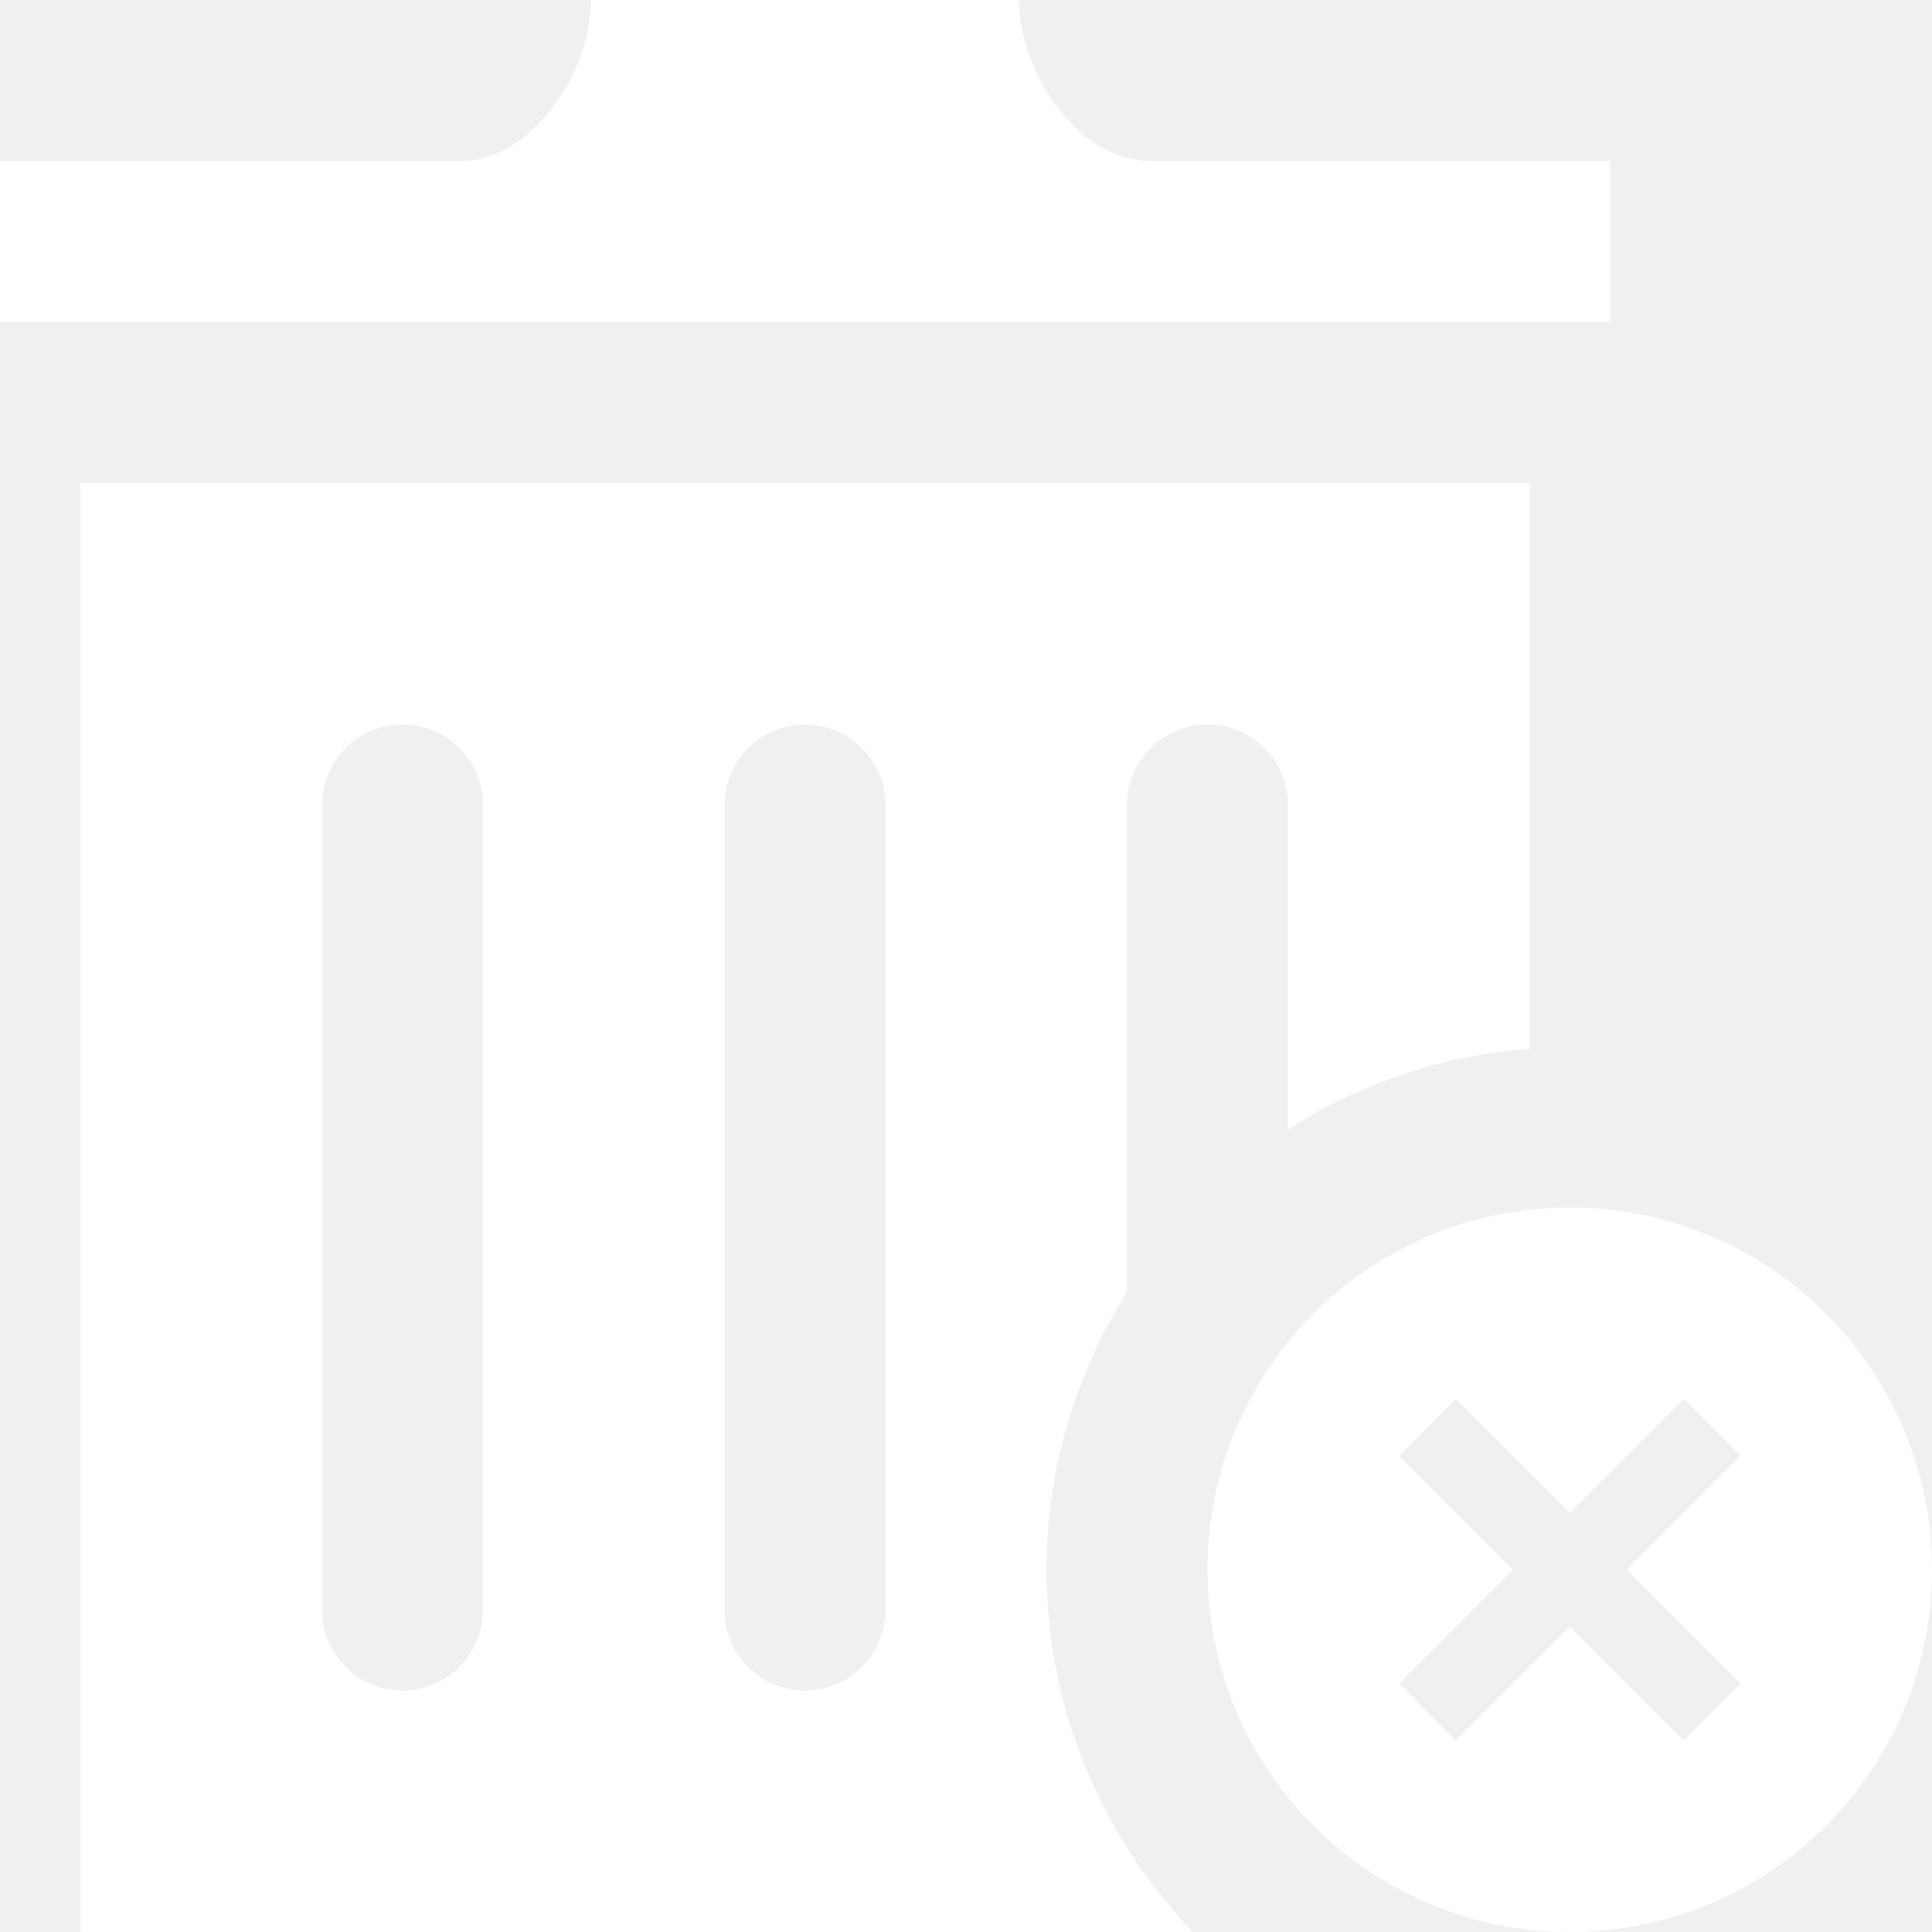
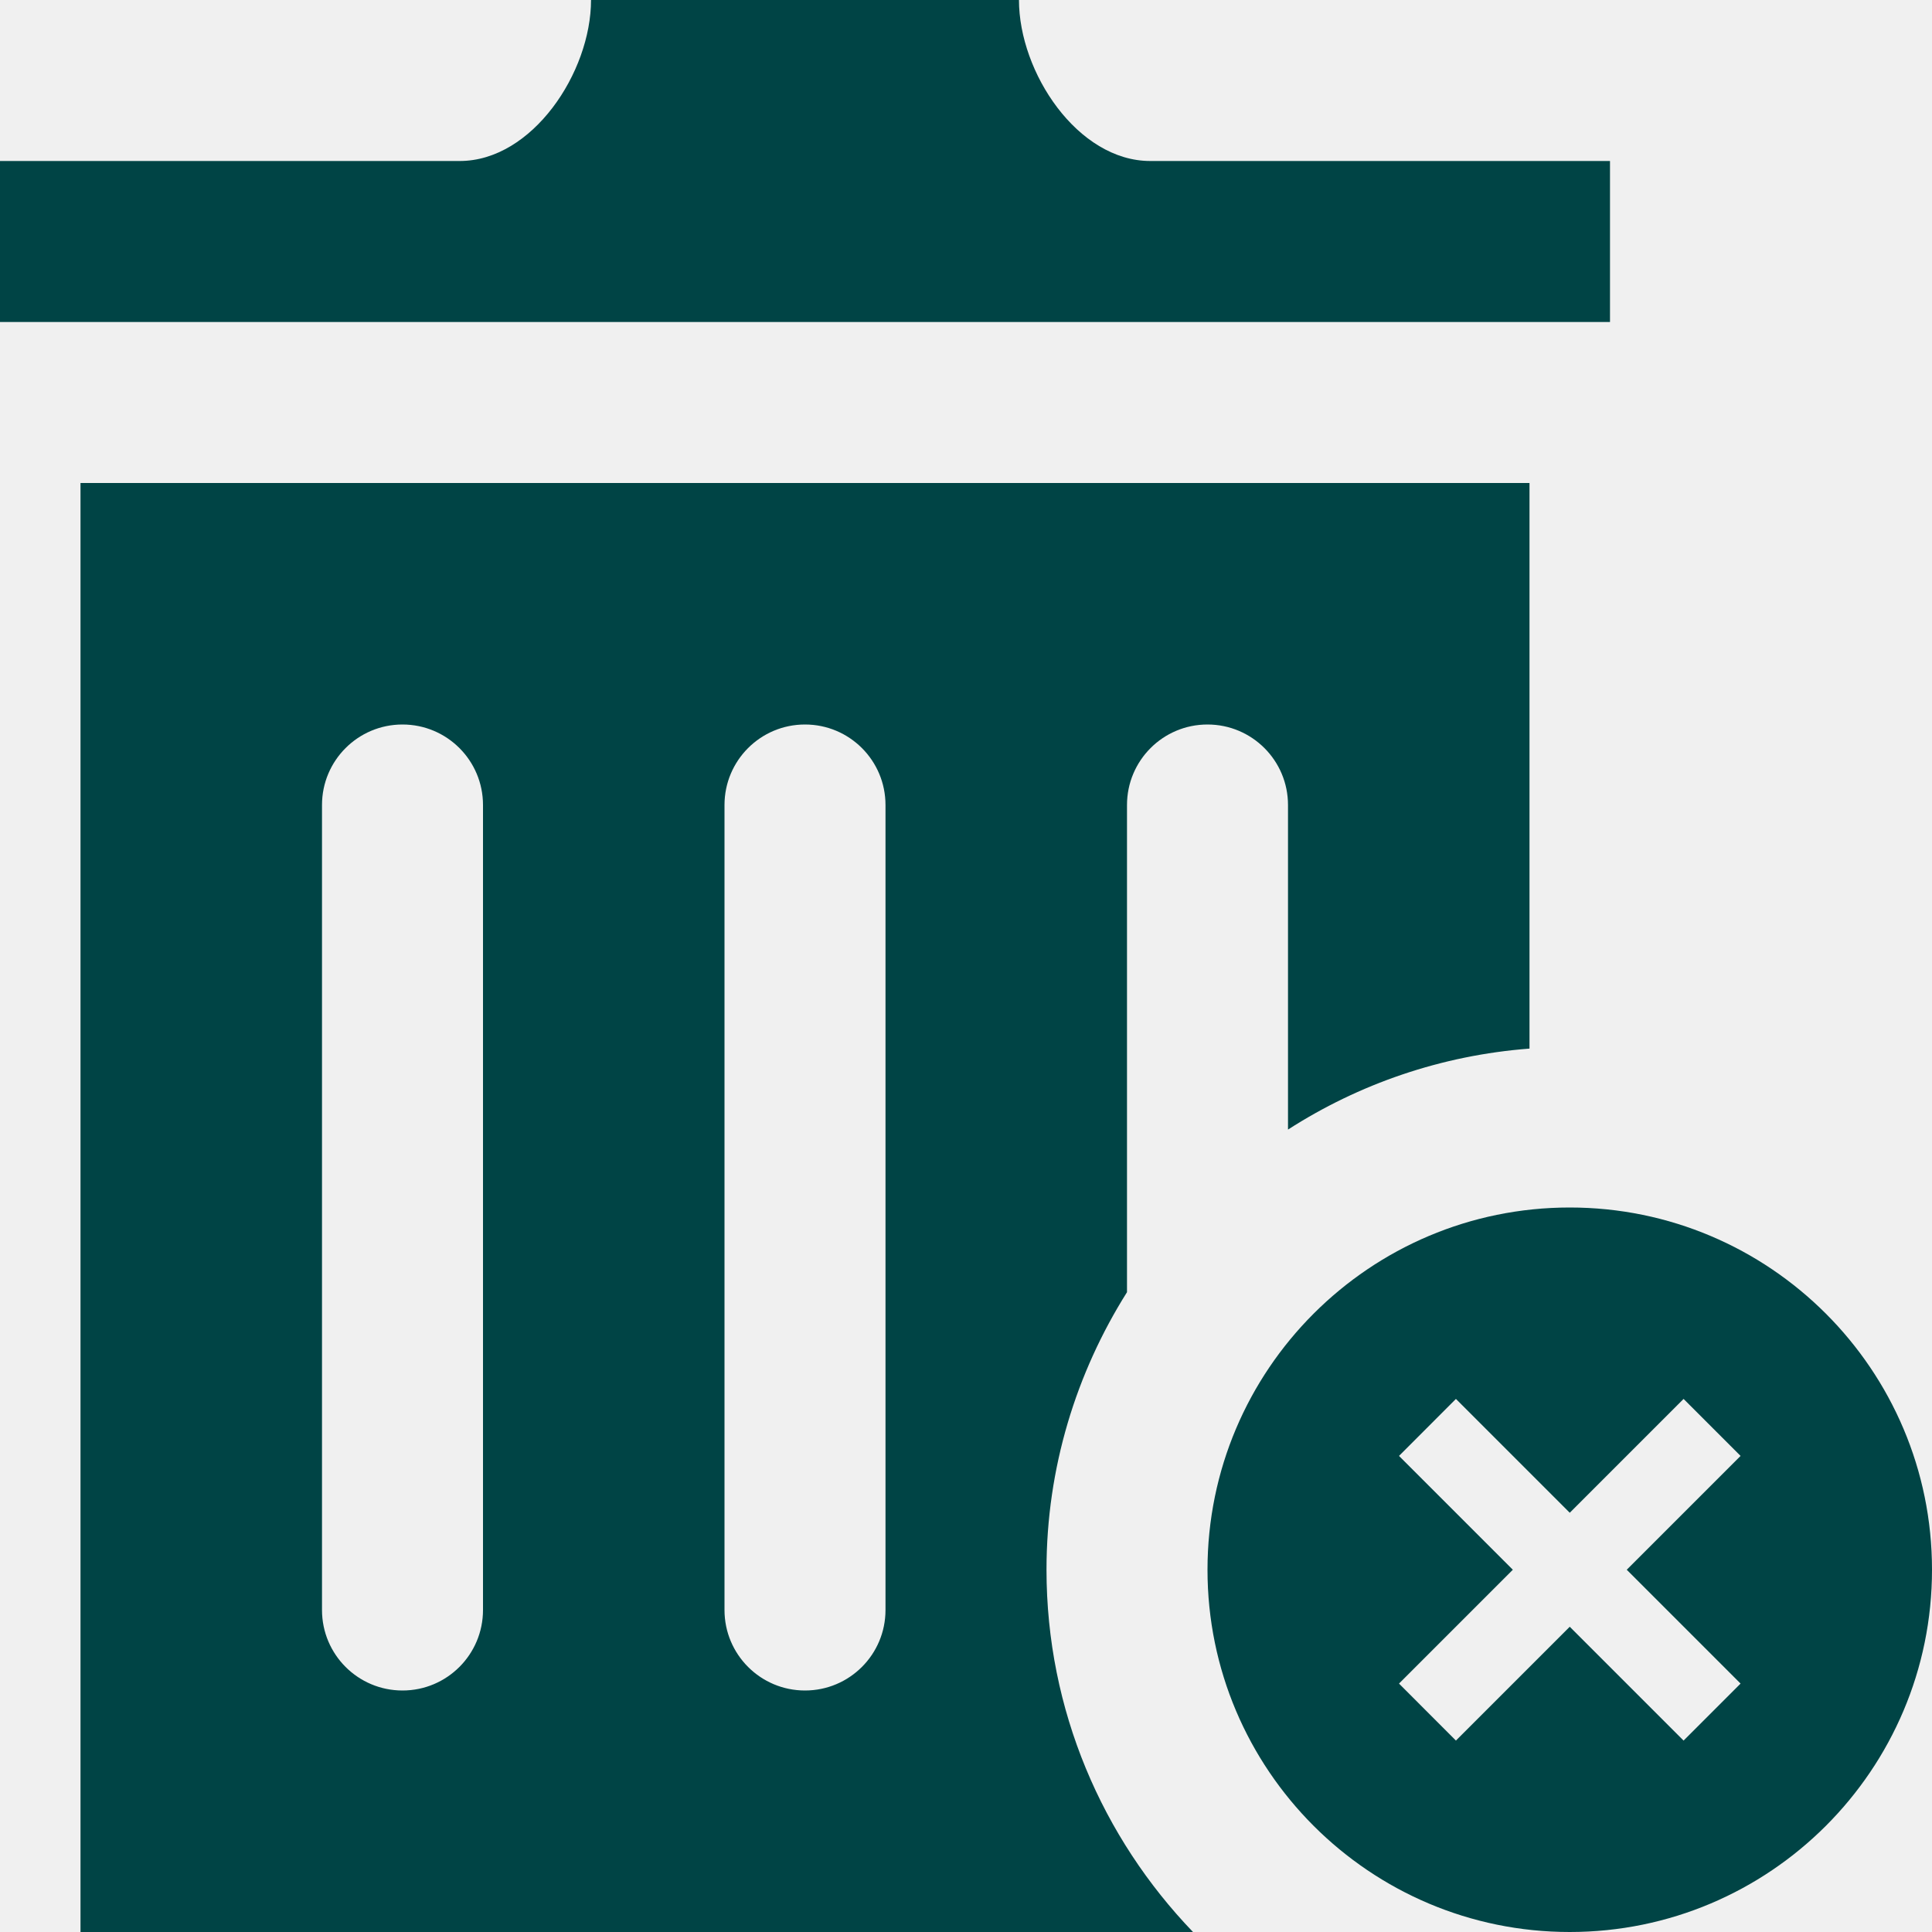
- <svg xmlns="http://www.w3.org/2000/svg" width="24" height="24" viewBox="0 0 24 24" fill="white">
+ <svg xmlns="http://www.w3.org/2000/svg" width="18" height="18" viewBox="0 0 24 24" fill="#004445">
  <path d="M20 4h-20v-2h5.711c.9 0 1.631-1.099 1.631-2h5.316c0 .901.73 2 1.631 2h5.711v2zm-7 15.5c0-1.267.37-2.447 1-3.448v-6.052c0-.552.447-1 1-1s1 .448 1 1v4.032c.879-.565 1.901-.922 3-1.006v-7.026h-18v18h13.82c-1.124-1.169-1.82-2.753-1.82-4.5zm-7 .5c0 .552-.447 1-1 1s-1-.448-1-1v-10c0-.552.447-1 1-1s1 .448 1 1v10zm5 0c0 .552-.447 1-1 1s-1-.448-1-1v-10c0-.552.447-1 1-1s1 .448 1 1v10zm13-.5c0 2.485-2.017 4.5-4.5 4.5s-4.5-2.015-4.5-4.5 2.017-4.5 4.5-4.5 4.5 2.015 4.5 4.5zm-3.086-2.122l-1.414 1.414-1.414-1.414-.707.708 1.414 1.414-1.414 1.414.707.708 1.414-1.414 1.414 1.414.708-.708-1.414-1.414 1.414-1.414-.708-.708z" />
</svg>
